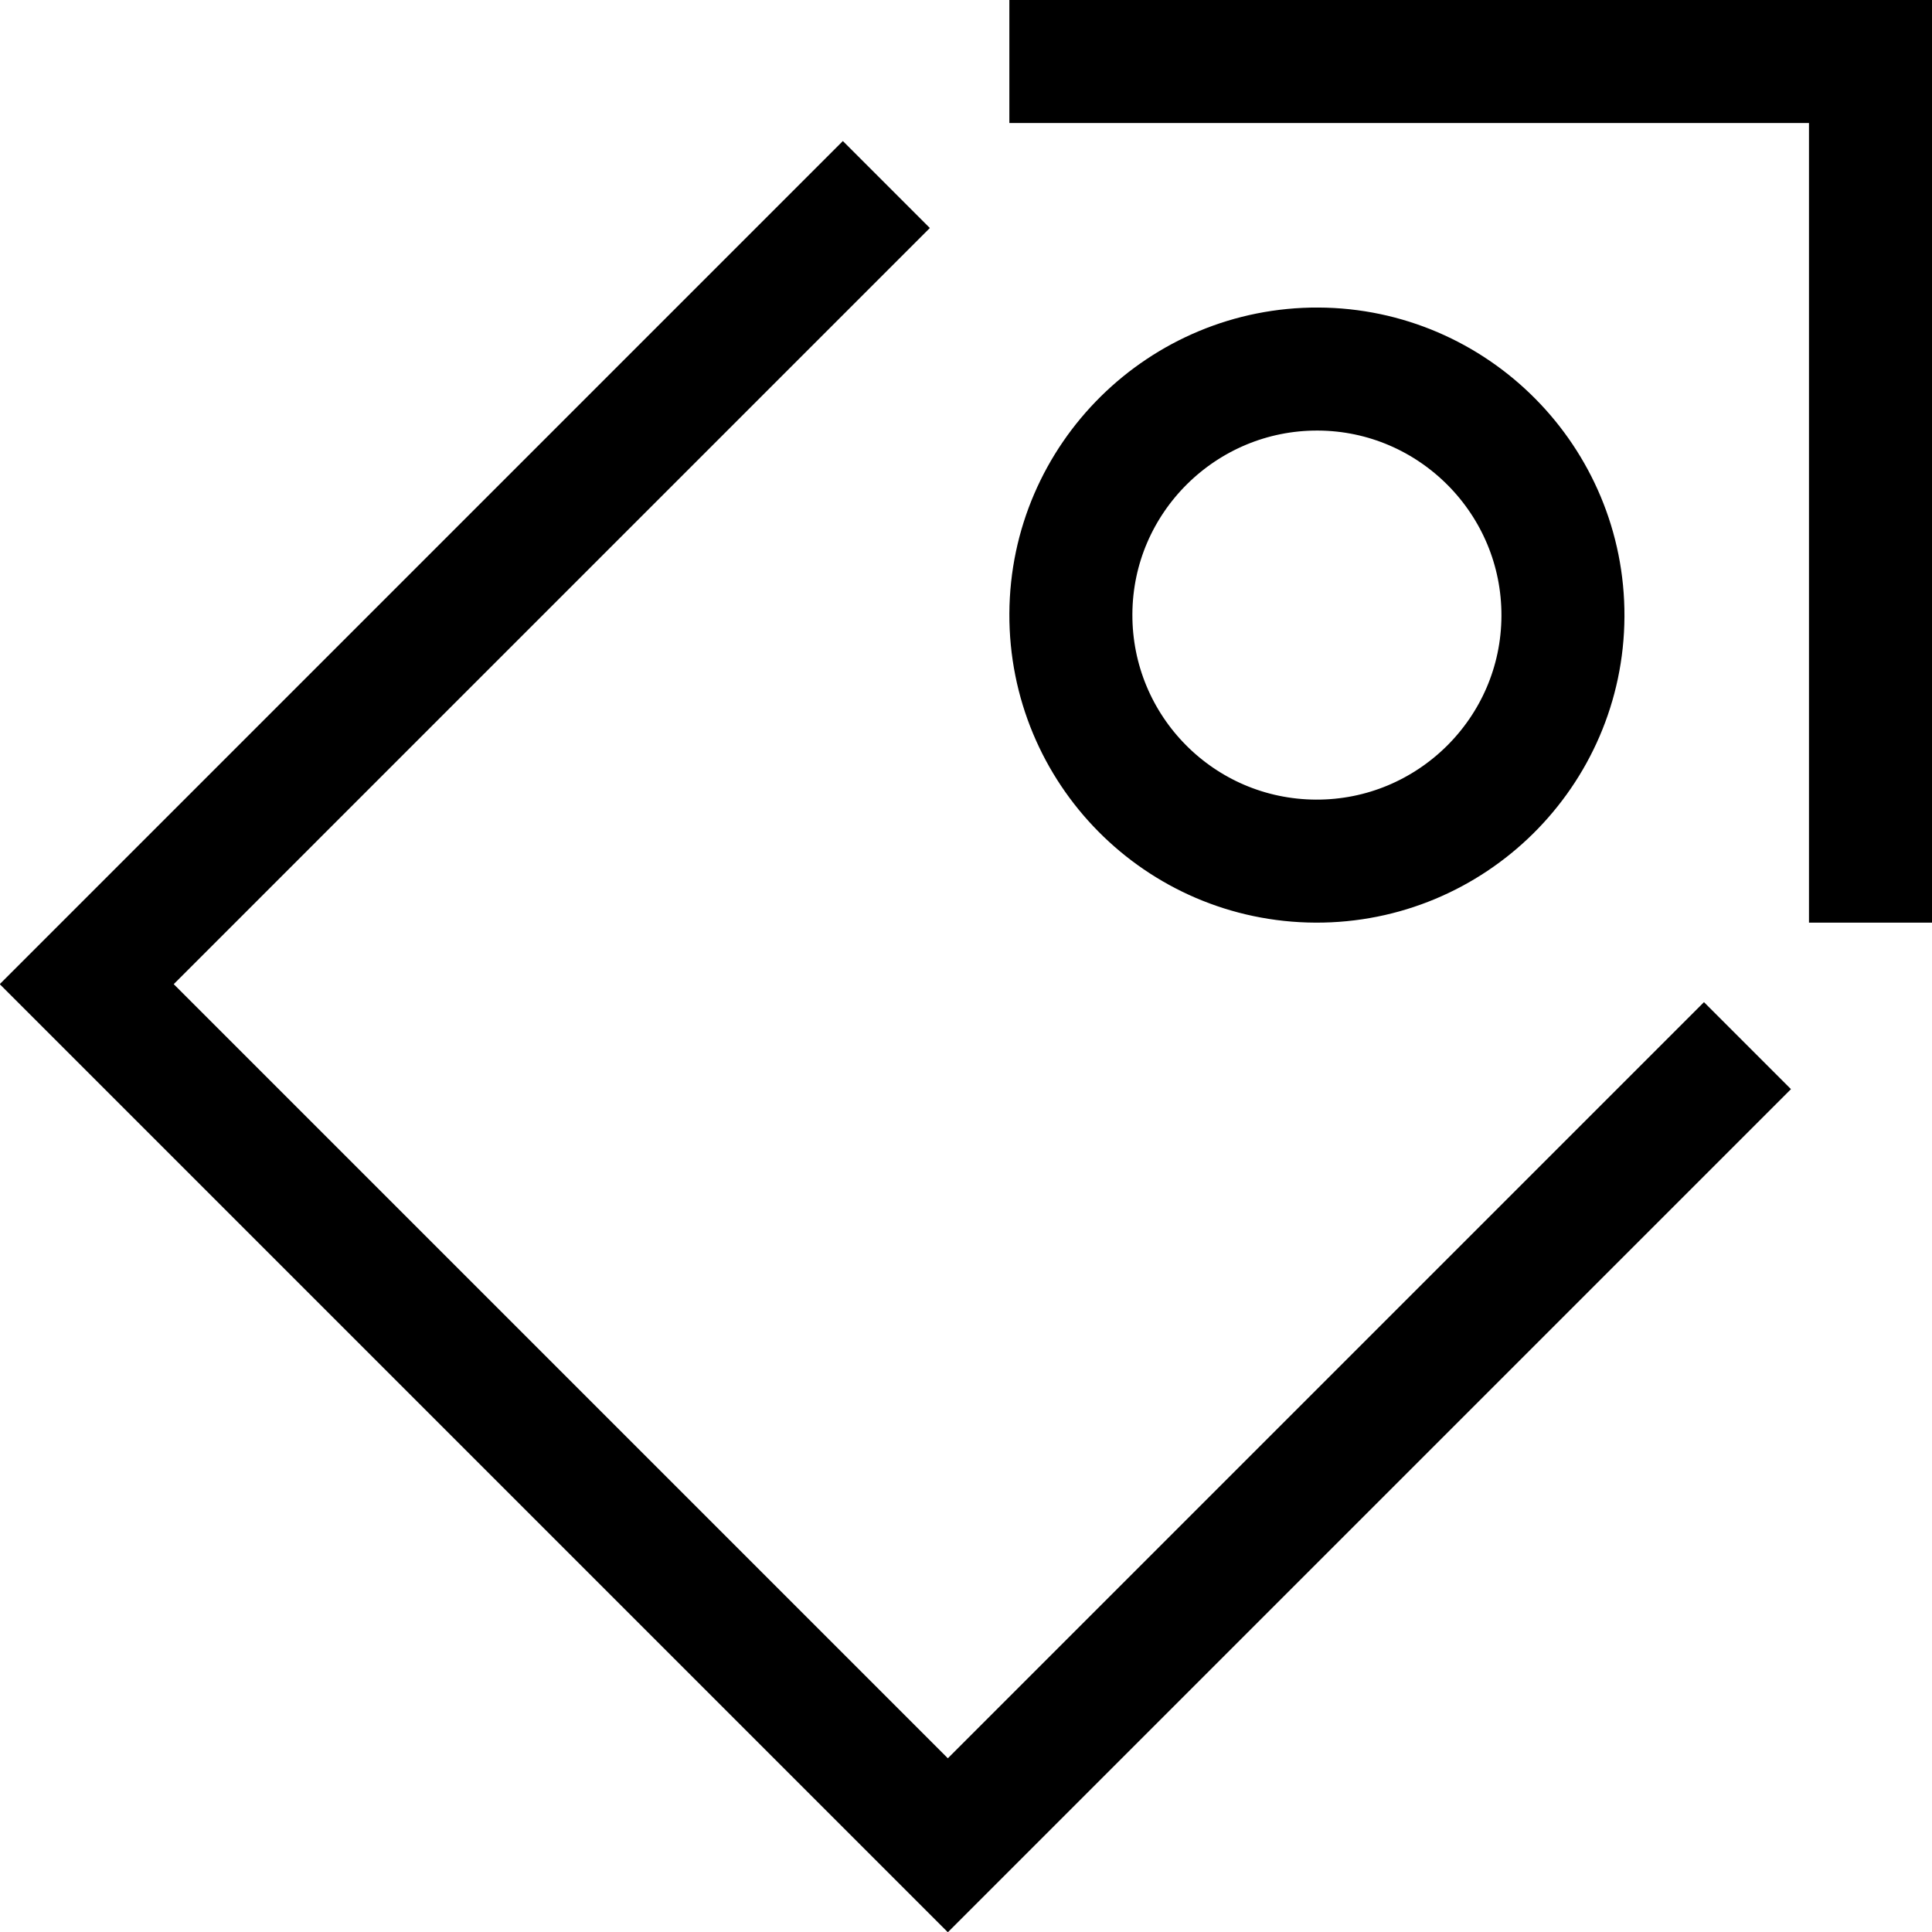
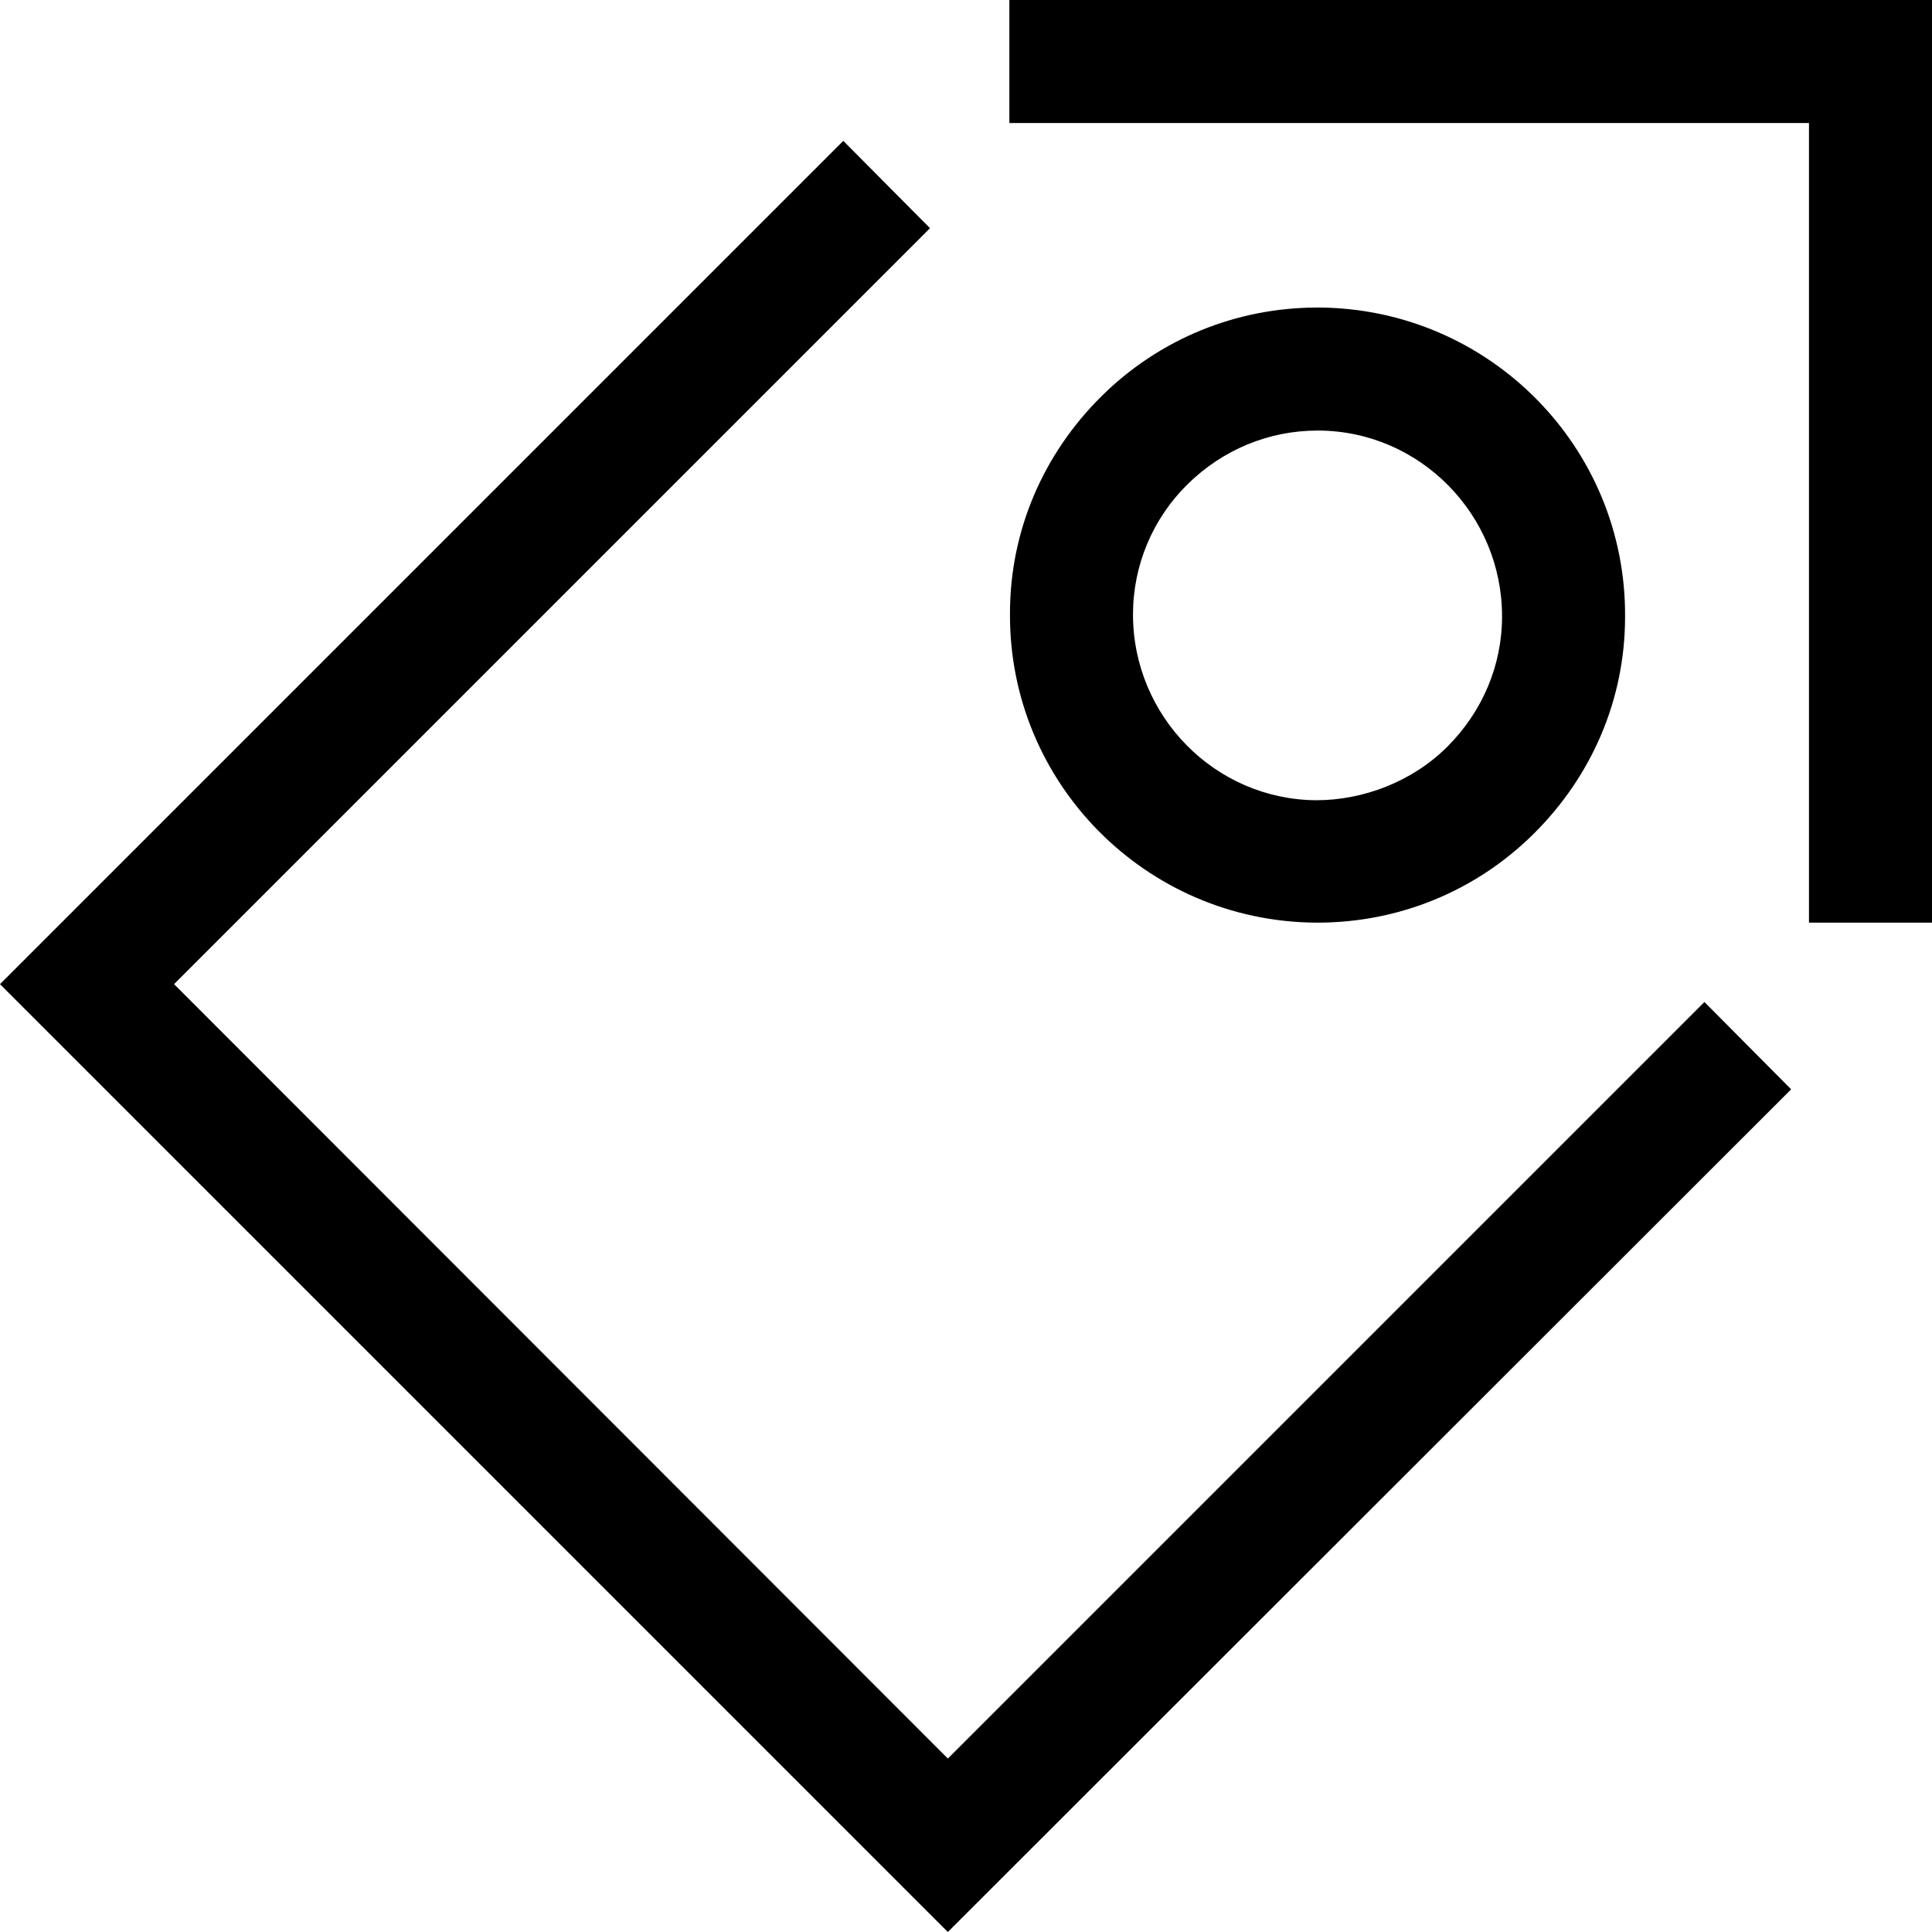
<svg xmlns="http://www.w3.org/2000/svg" height="1em" width="1em" viewBox="0 0 31.41 31.41">
-   <defs>
-     <style>
-       .cls-1 {
-         fill: none;
-         stroke: currentColor;
-         stroke-miterlimit: 10;
-         stroke-width: 2px;
-       }
-     </style>
-   </defs>
-   <polyline class="cls-1" points="28.41 17 15.41 30 1.41 16 14.41 3" />
-   <polyline class="cls-1" points="30.41 15 30.41 1 16.41 1" />
-   <path class="cls-1" d="m25.41,10.02c-.01,2.21-1.82,3.99-4.02,3.98-2.21-.01-3.99-1.81-3.98-4.02.01-2.21,1.82-3.99,4.02-3.98s3.99,1.81,3.98,4.02Z" />
+   <polygon points="15.41 31.41 0 16 13.71 2.29 15.12 3.71 2.83 16 15.41 28.59 27.71 16.29 29.12 17.71 15.41 31.41" fill="currentColor" />
+   <polygon points="31.41 15 29.41 15 29.41 2 16.41 2 16.41 0 31.41 0 31.41 15" fill="currentColor" />
+   <path d="m21.42,15h-.03c-2.76-.02-4.99-2.27-4.97-5.03,0-1.34.54-2.59,1.49-3.53.94-.93,2.19-1.44,3.51-1.44h.03c2.76.02,4.99,2.27,4.97,5.03,0,1.34-.54,2.59-1.49,3.53-.94.93-2.19,1.44-3.51,1.44Zm0-8c-.79,0-1.54.31-2.11.87-.57.56-.89,1.32-.89,2.12,0,1.65,1.33,3.01,2.98,3.02.76,0,1.56-.3,2.13-.87s.89-1.32.89-2.12h0c0-1.65-1.33-3.01-2.98-3.02h-.02Z" fill="currentColor" />
</svg>
